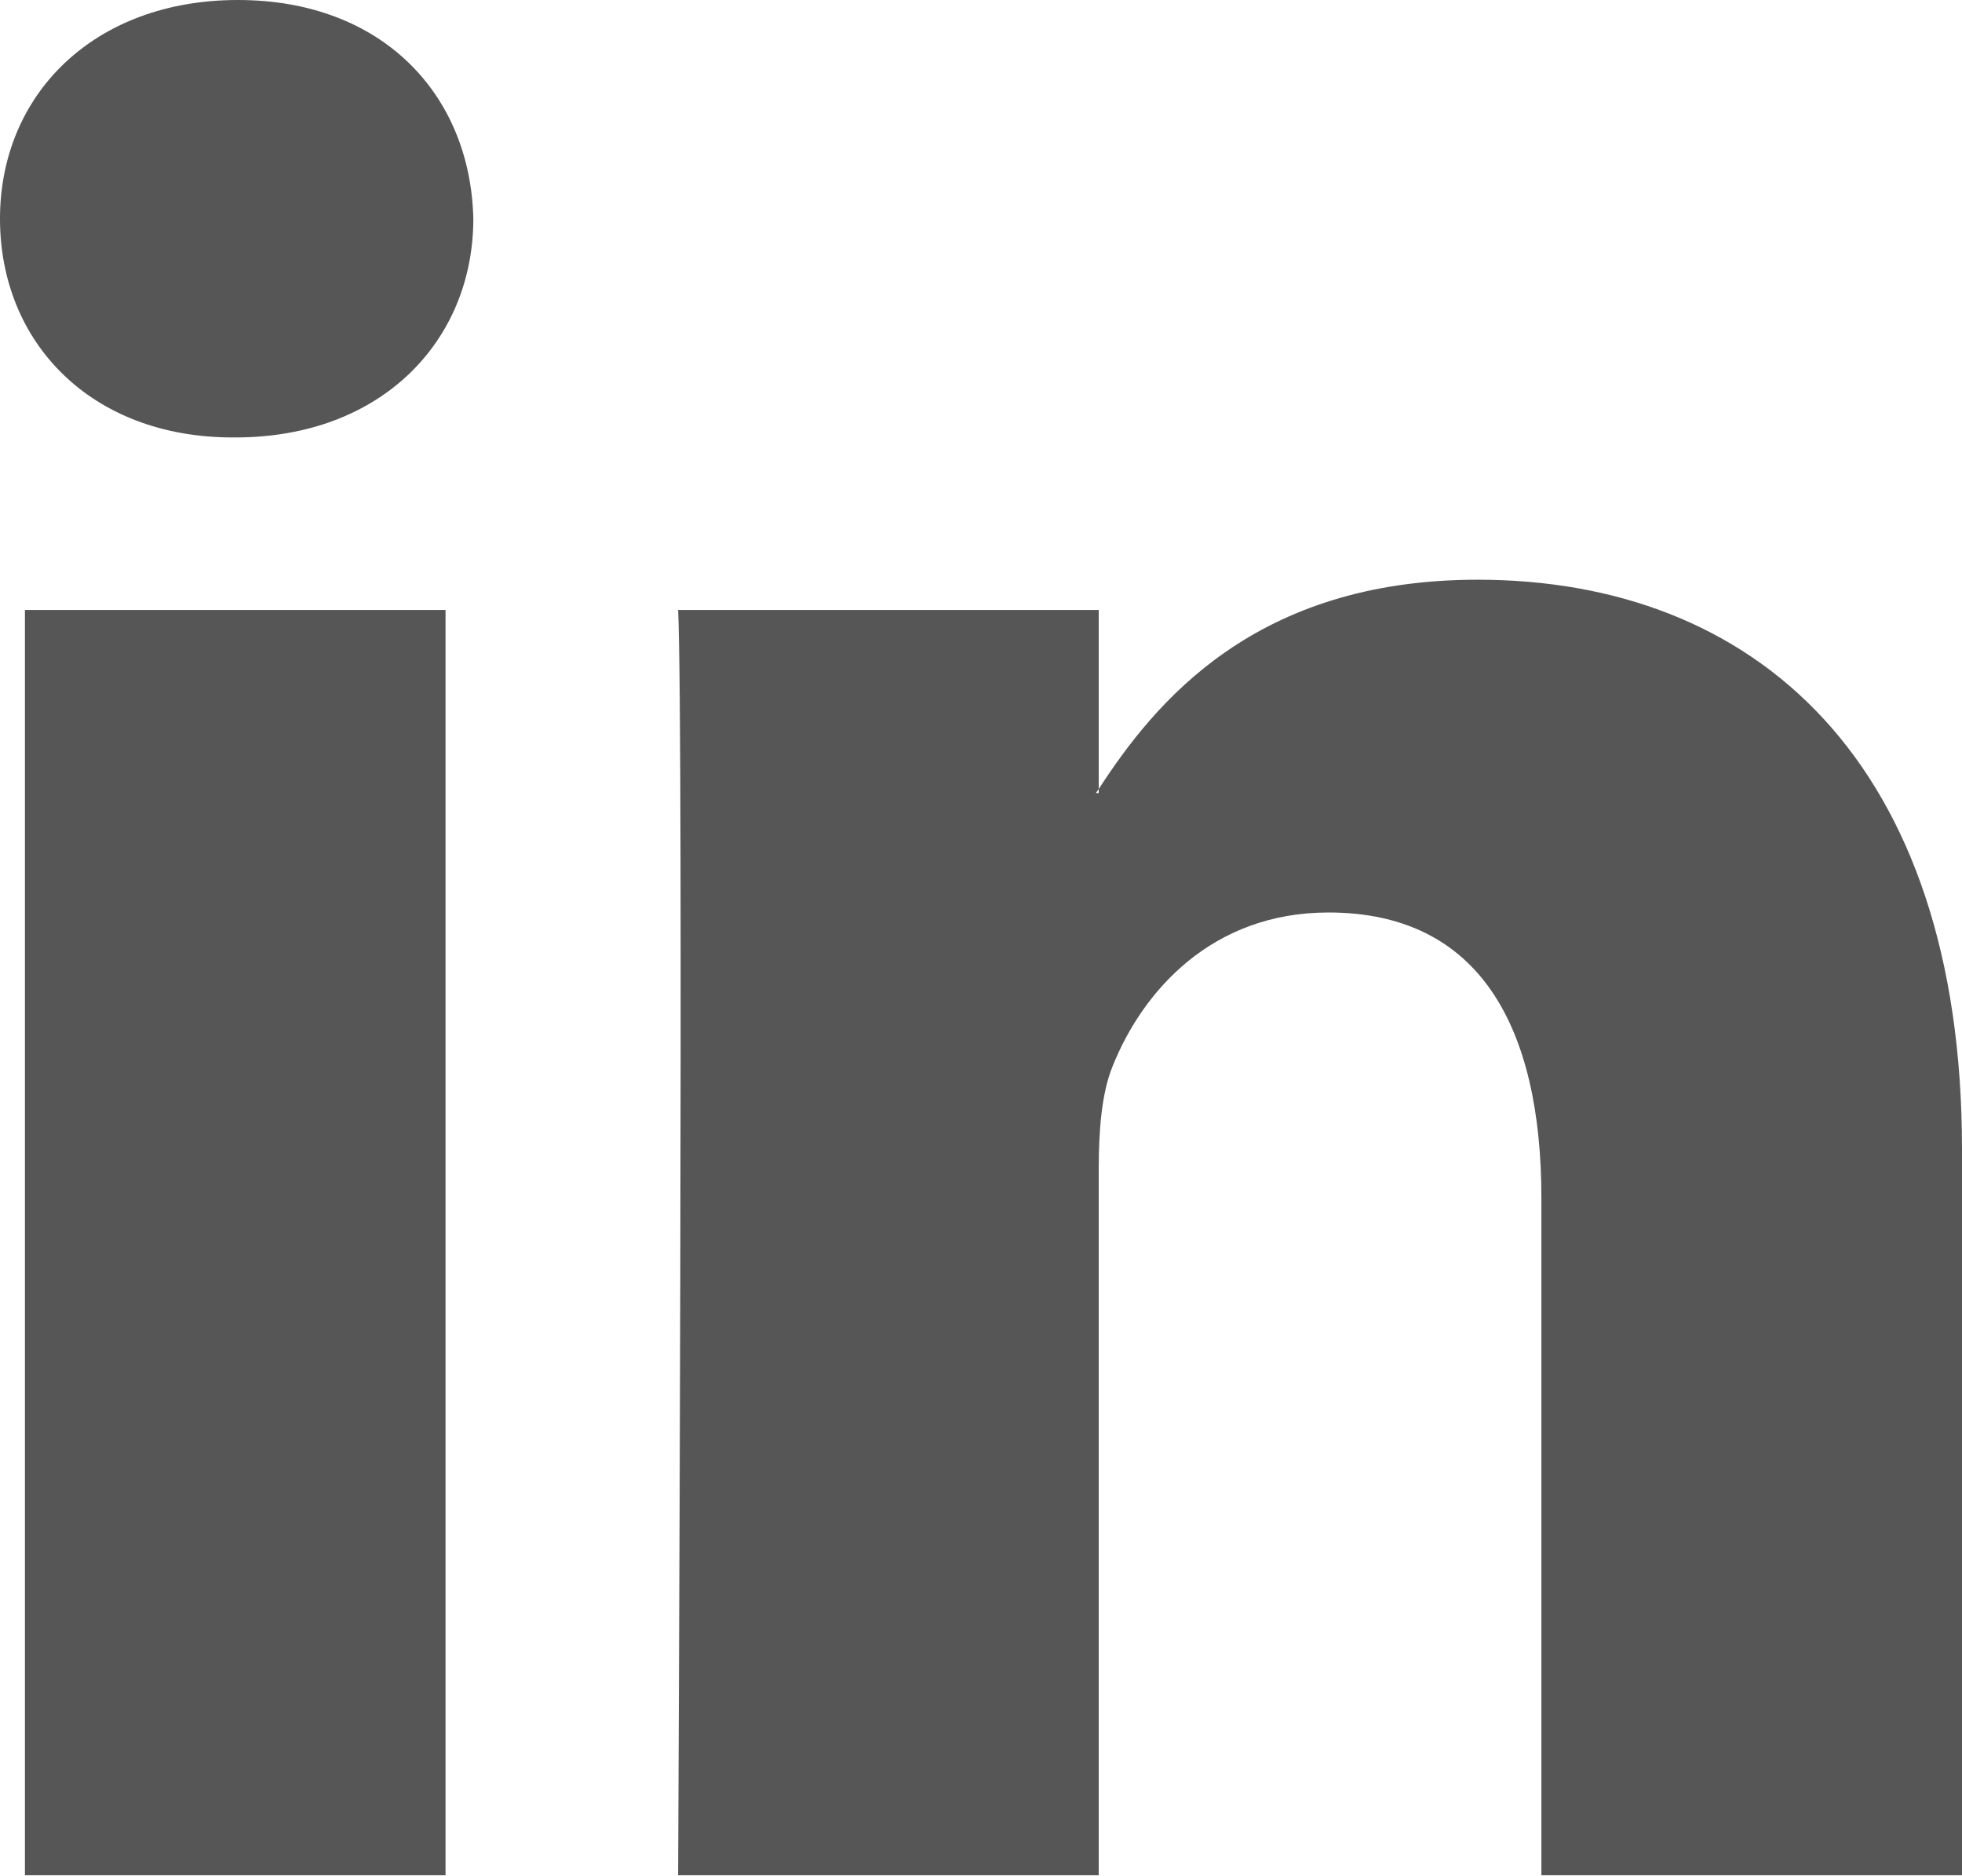
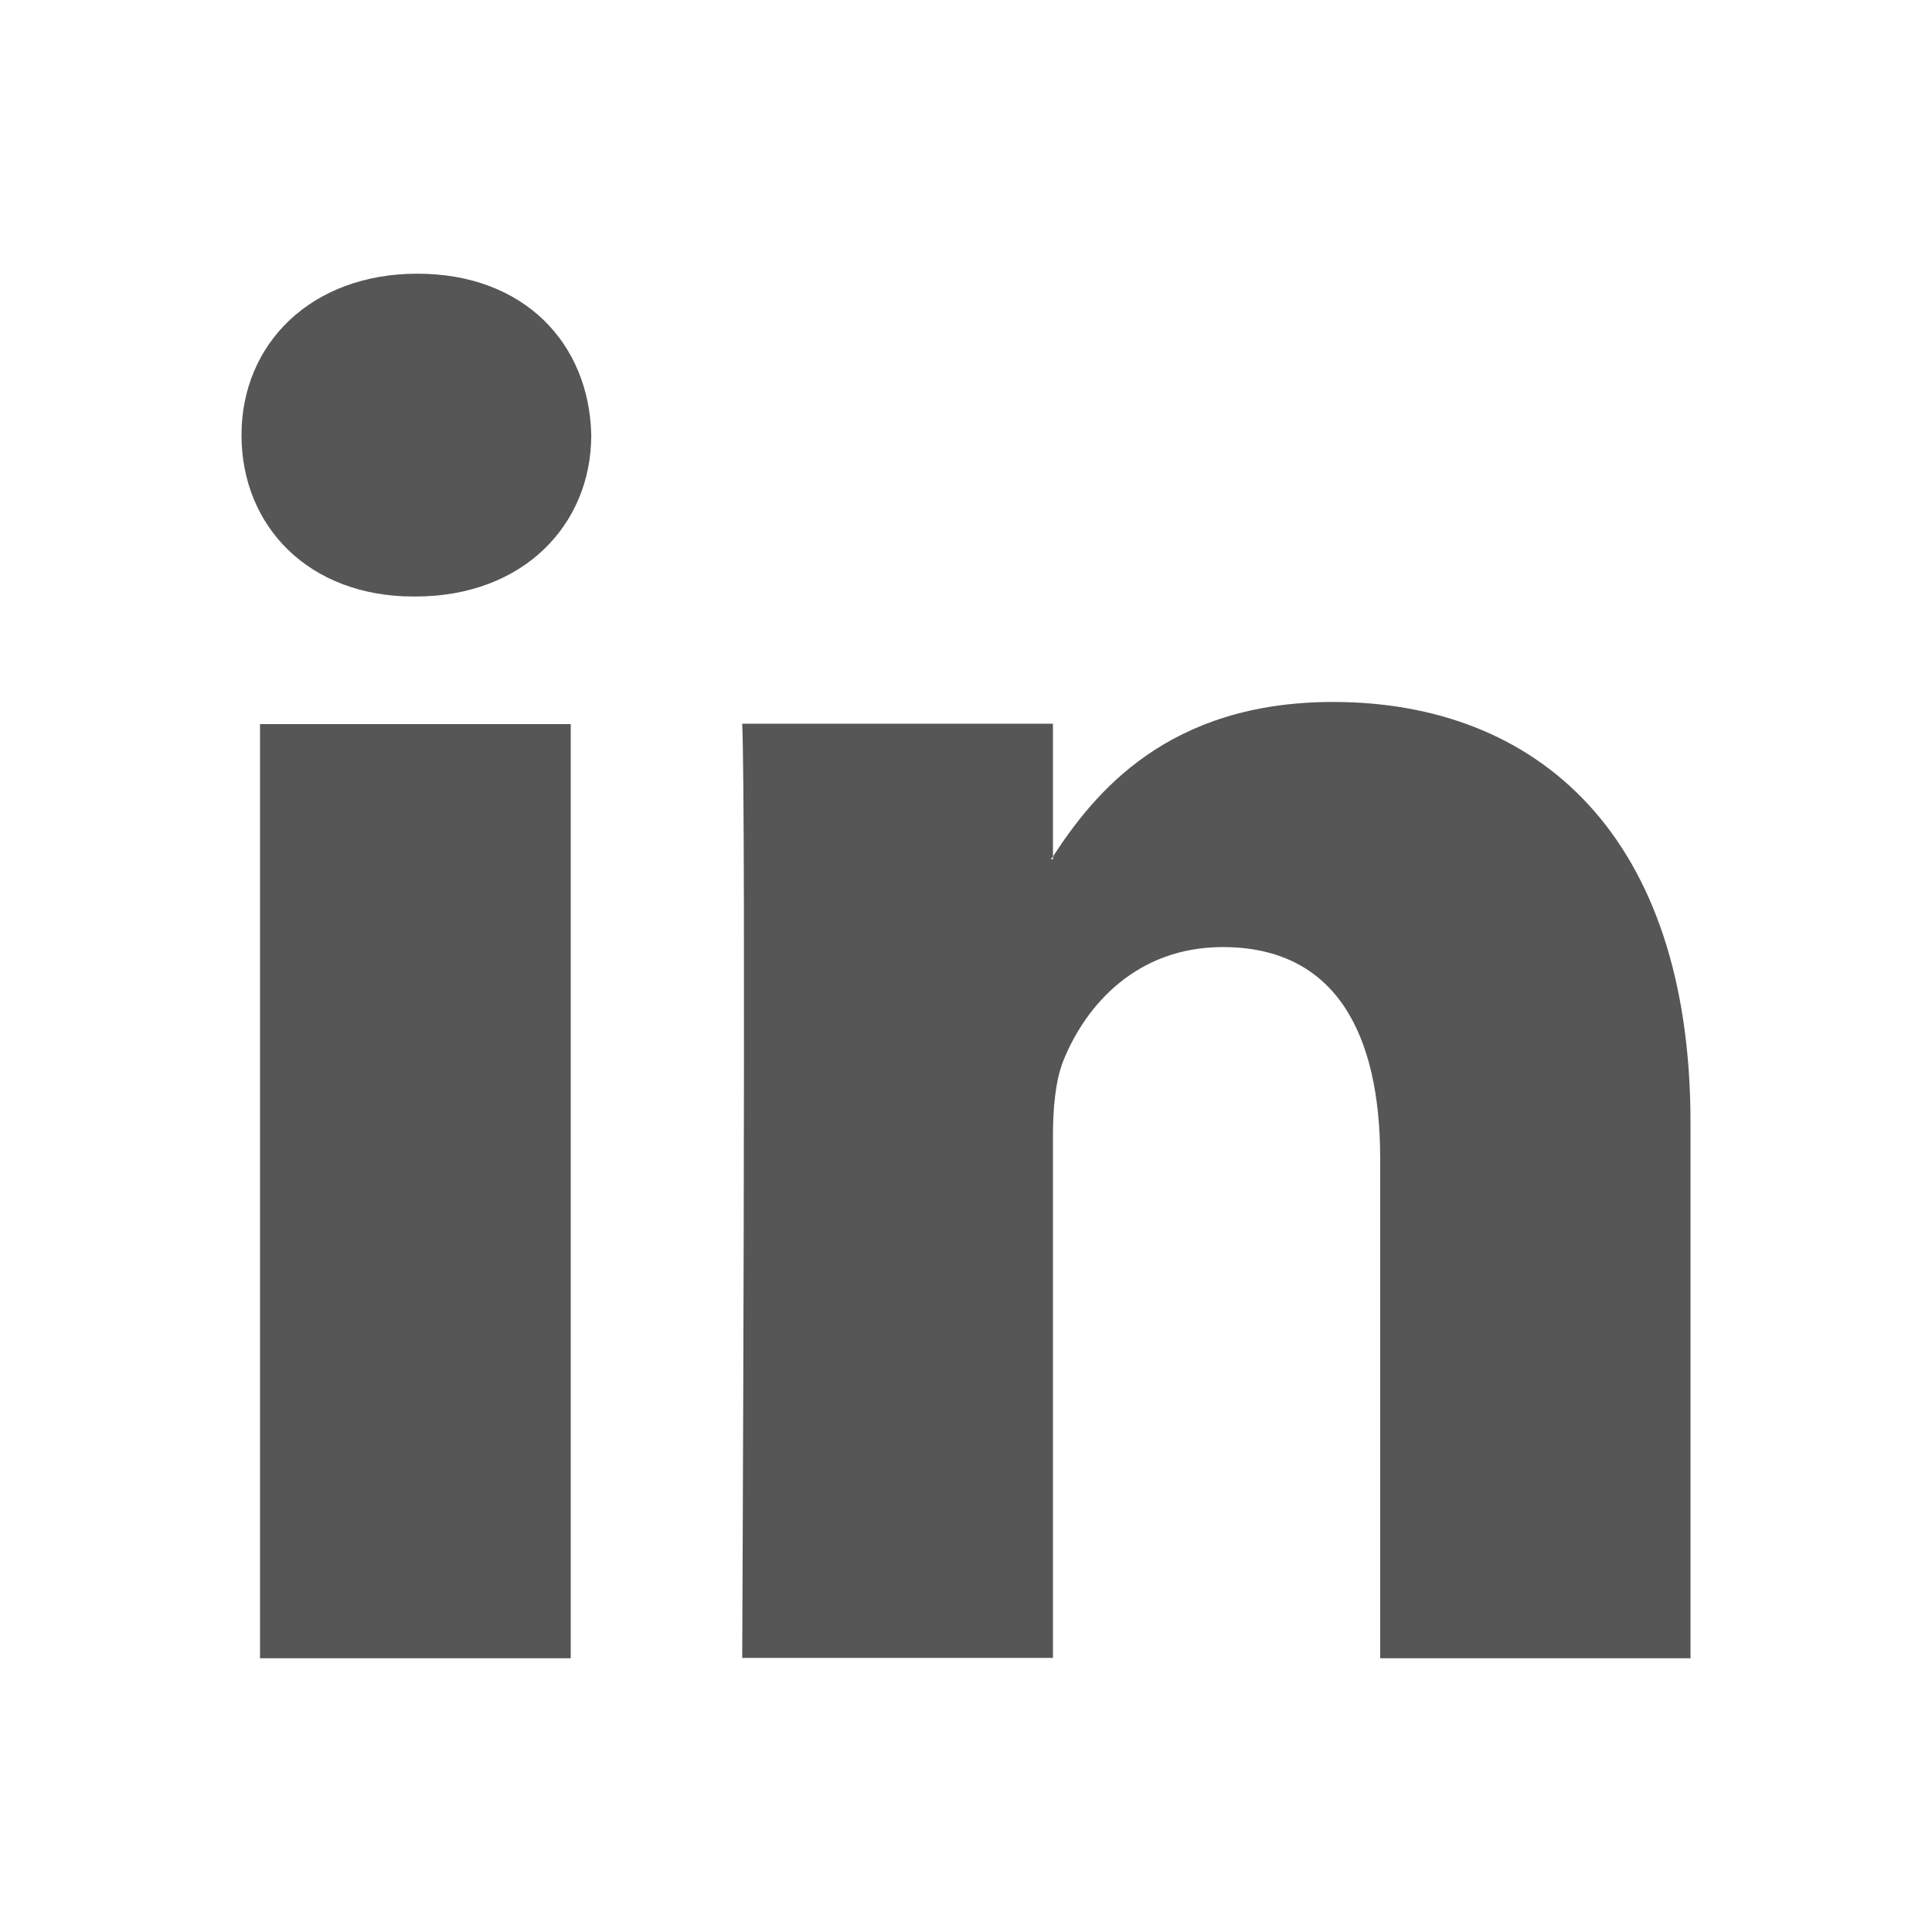
- <svg xmlns="http://www.w3.org/2000/svg" id="_图层_2" data-name="图层 2" viewBox="0 0 48 45.87">
+ <svg xmlns="http://www.w3.org/2000/svg" id="_图层_2" data-name="图层 2" viewBox="0 0 48 48">
  <defs>
    <style>
      .cls-1 {
+         fill: none;
+       }
+ 
+       .cls-2 {
        fill: #565656;
      }
    </style>
  </defs>
  <g id="_图层_1-2" data-name="图层 1">
-     <path class="cls-1" d="M48,28.12v17.75h-10.29v-16.56c0-4.16-1.49-6.99-5.21-6.99-2.84,0-4.54,1.91-5.28,3.76-.27.66-.34,1.58-.34,2.51v17.28h-10.29s.14-28.04,0-30.95h10.29v4.38l-.07.1h.07v-.1c1.37-2.11,3.81-5.12,9.27-5.12,6.77,0,11.85,4.43,11.85,13.93h0ZM5.82,0C2.3,0,0,2.31,0,5.35s2.24,5.35,5.69,5.35h.07c3.59,0,5.82-2.38,5.82-5.35C11.51,2.31,9.35,0,5.82,0h0ZM.61,45.87h10.29V14.92H.61v30.95Z" />
+     <g>
+       <path class="cls-1" d="M0,0h48v48H0V0Z" />
+       <path class="cls-2" d="M42,27.89v13.31h-7.71v-12.42c0-3.12-1.12-5.25-3.91-5.25-2.13,0-3.4,1.43-3.96,2.82-.2.5-.26,1.19-.26,1.88v12.96h-7.72s.1-21.03,0-23.21h7.72v3.29l-.05.08h.05v-.07c1.03-1.58,2.85-3.84,6.96-3.84,5.08,0,8.88,3.32,8.88,10.45h0ZM10.37,6.8c-2.64,0-4.37,1.74-4.37,4.01s1.68,4.01,4.27,4.01h.05c2.69,0,4.37-1.79,4.37-4.01-.05-2.28-1.67-4.01-4.32-4.01h0ZM6.46,41.2h7.72v-23.21h-7.72v23.21Z" />
+     </g>
  </g>
</svg>
